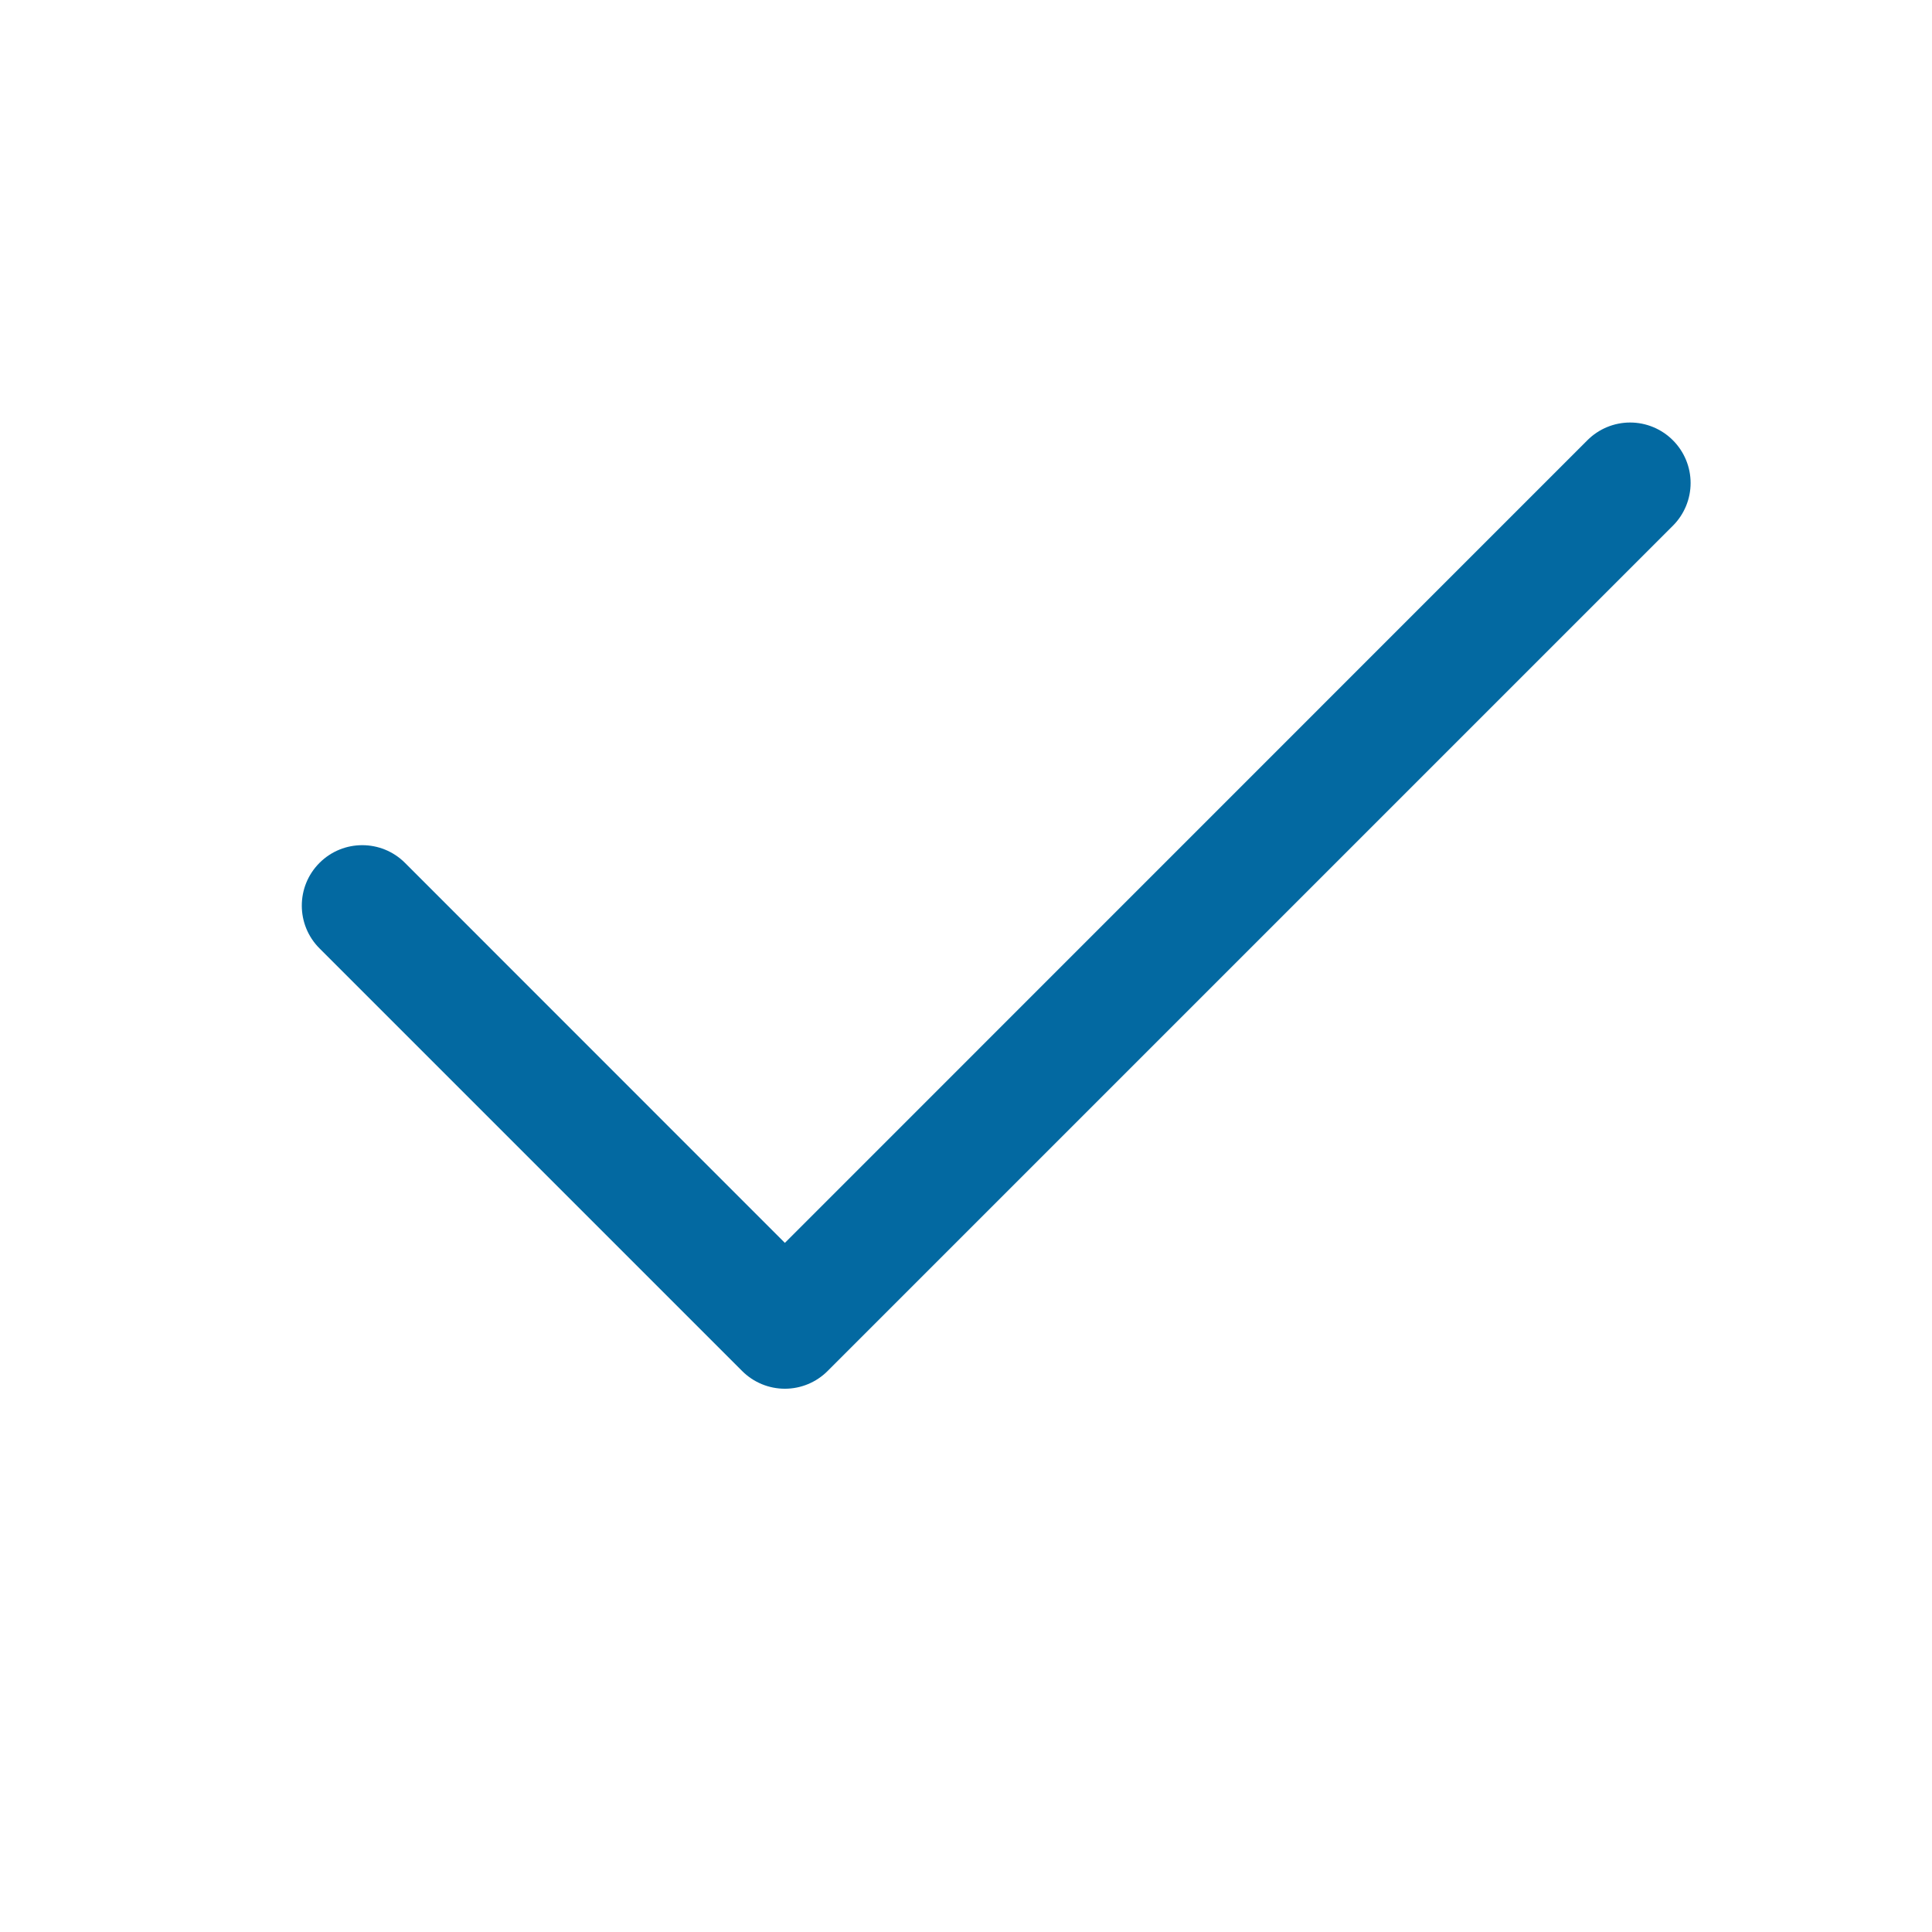
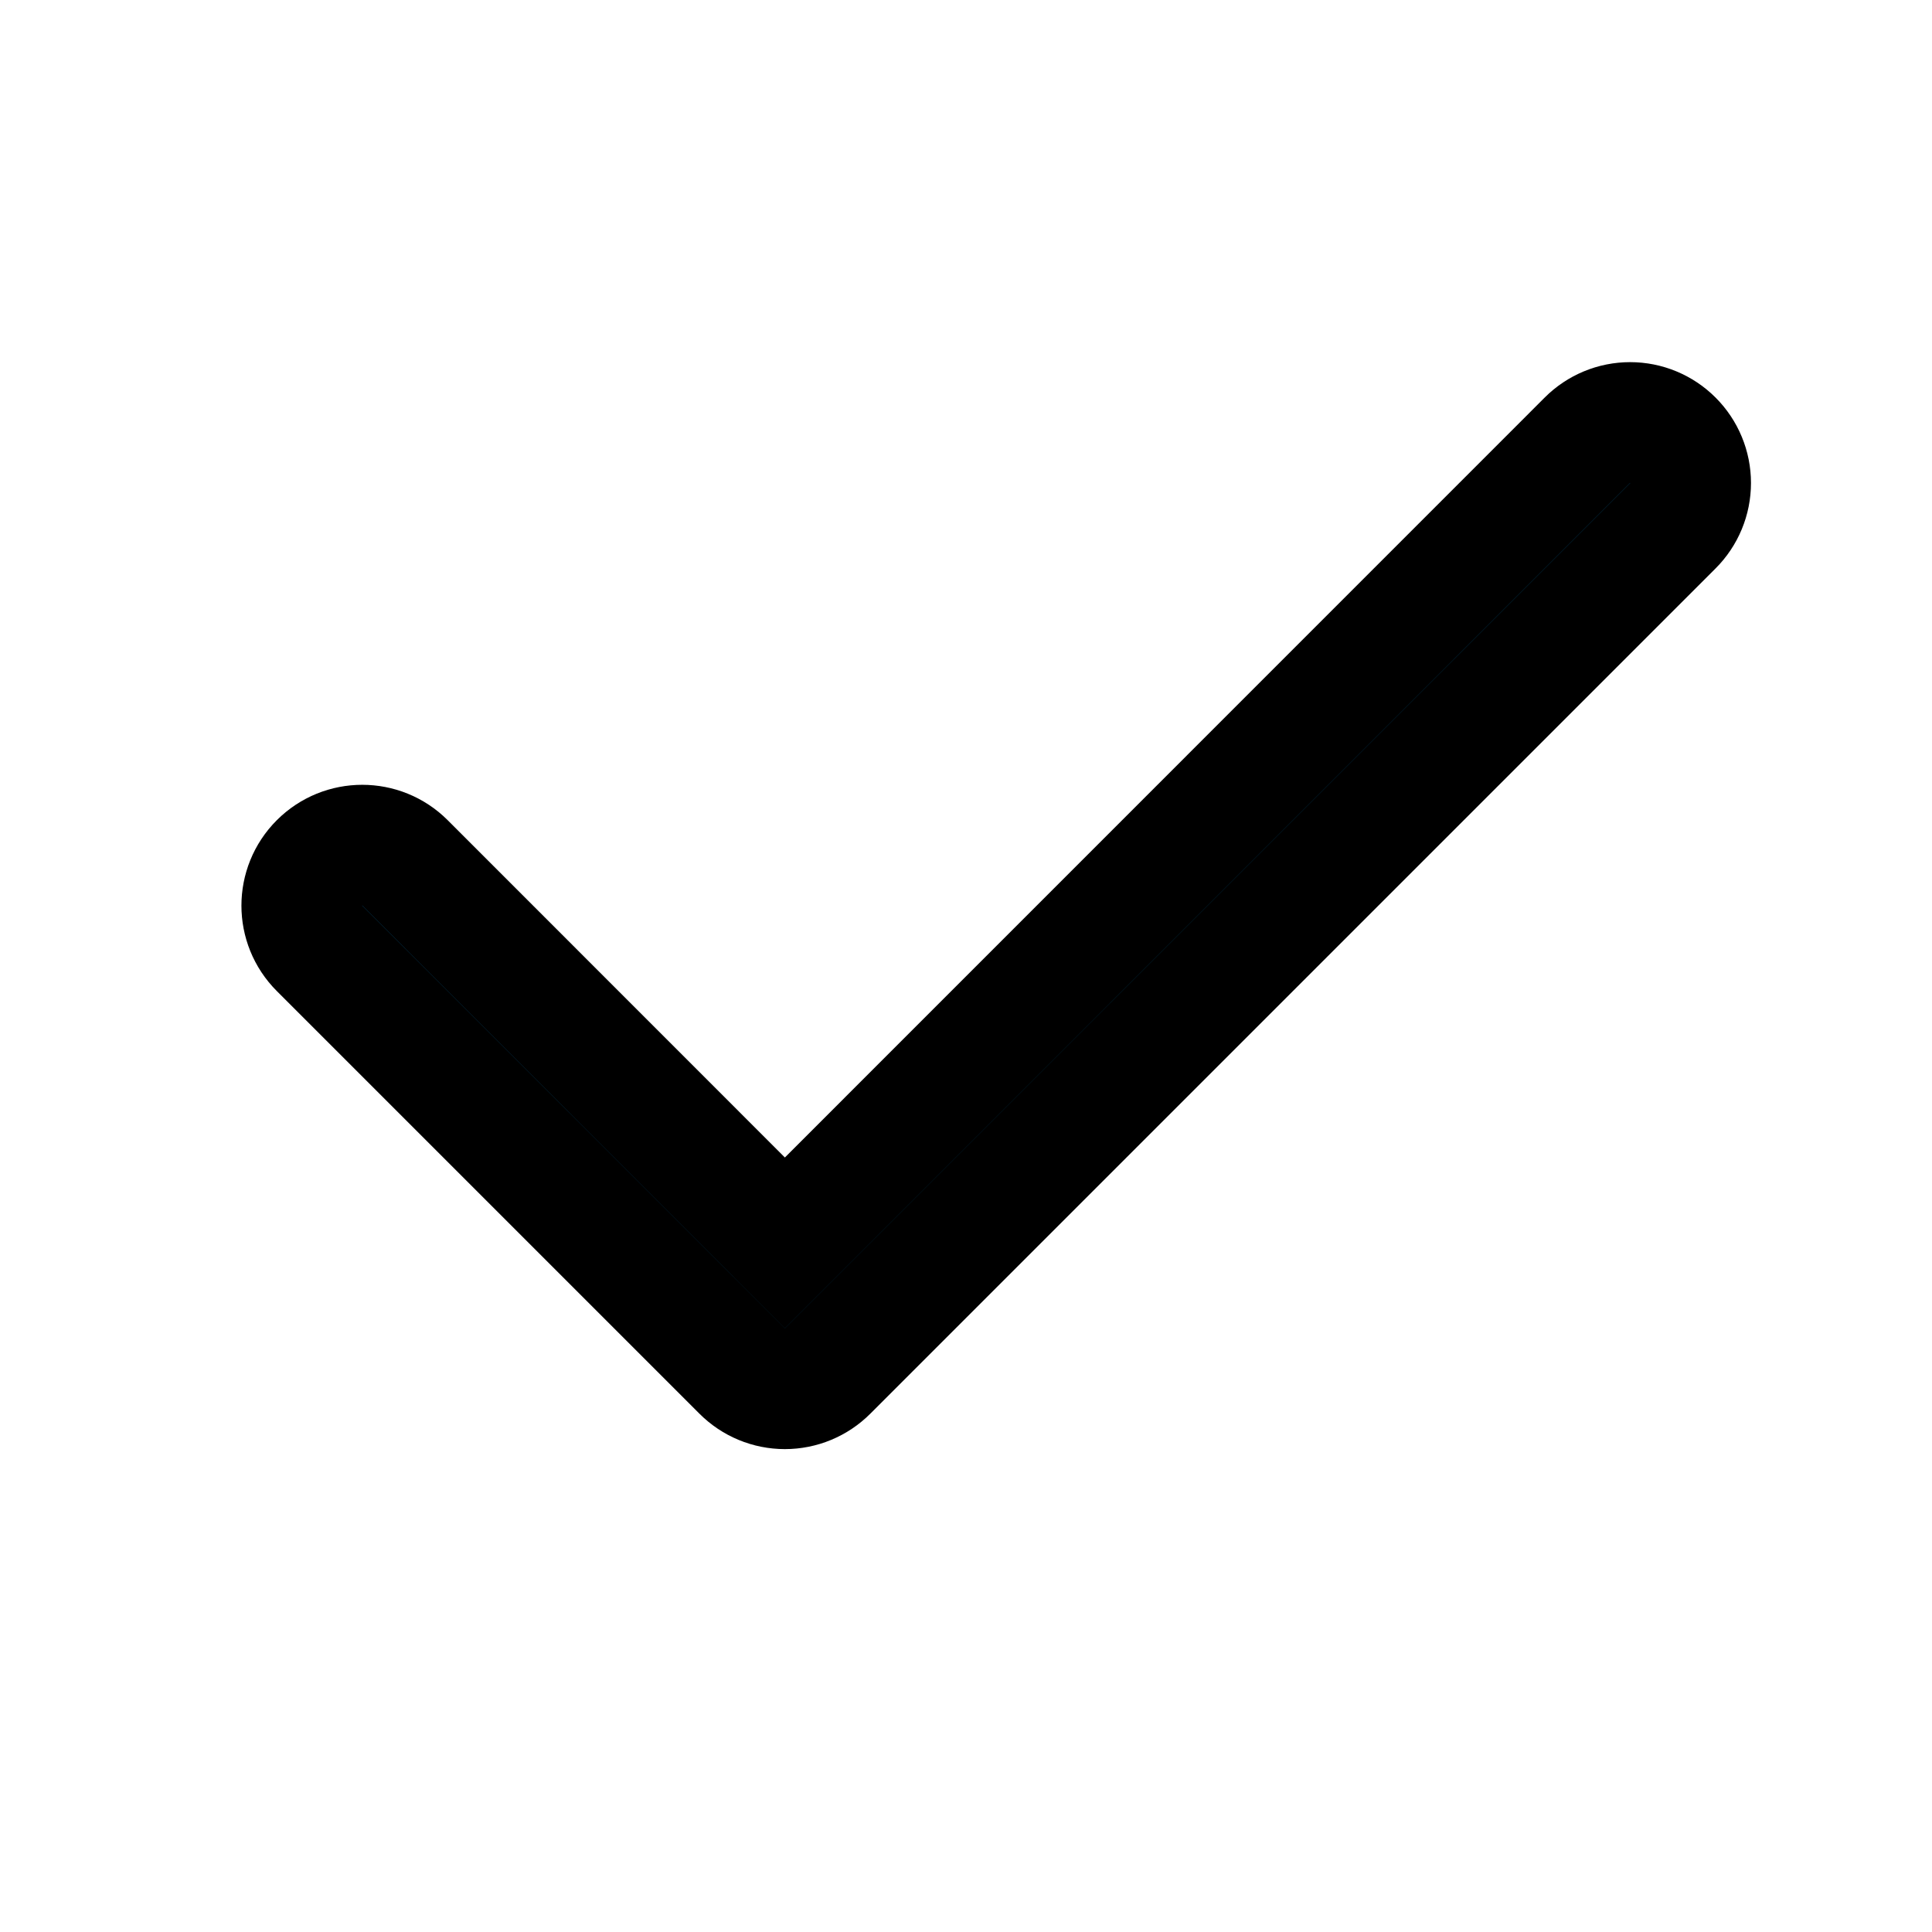
- <svg xmlns="http://www.w3.org/2000/svg" stroke="currentColor" fill="currentColor" stroke-width="0" viewBox="0 0 16 16" height="2em" width="2em" style=" ">
+ <svg xmlns="http://www.w3.org/2000/svg" stroke="currentColor" fill="currentColor" strokeWidth="0" viewBox="0 0 16 16" height="2em" width="2em" style=" ">
  <path fill="#0369a1" d="M13.854 3.646a.5.5 0 0 1 0 .708l-7 7a.5.5 0 0 1-.708 0l-3.5-3.5a.5.5 0 1 1 .708-.708L6.5 10.293l6.646-6.647a.5.5 0 0 1 .708 0z" />
</svg>
